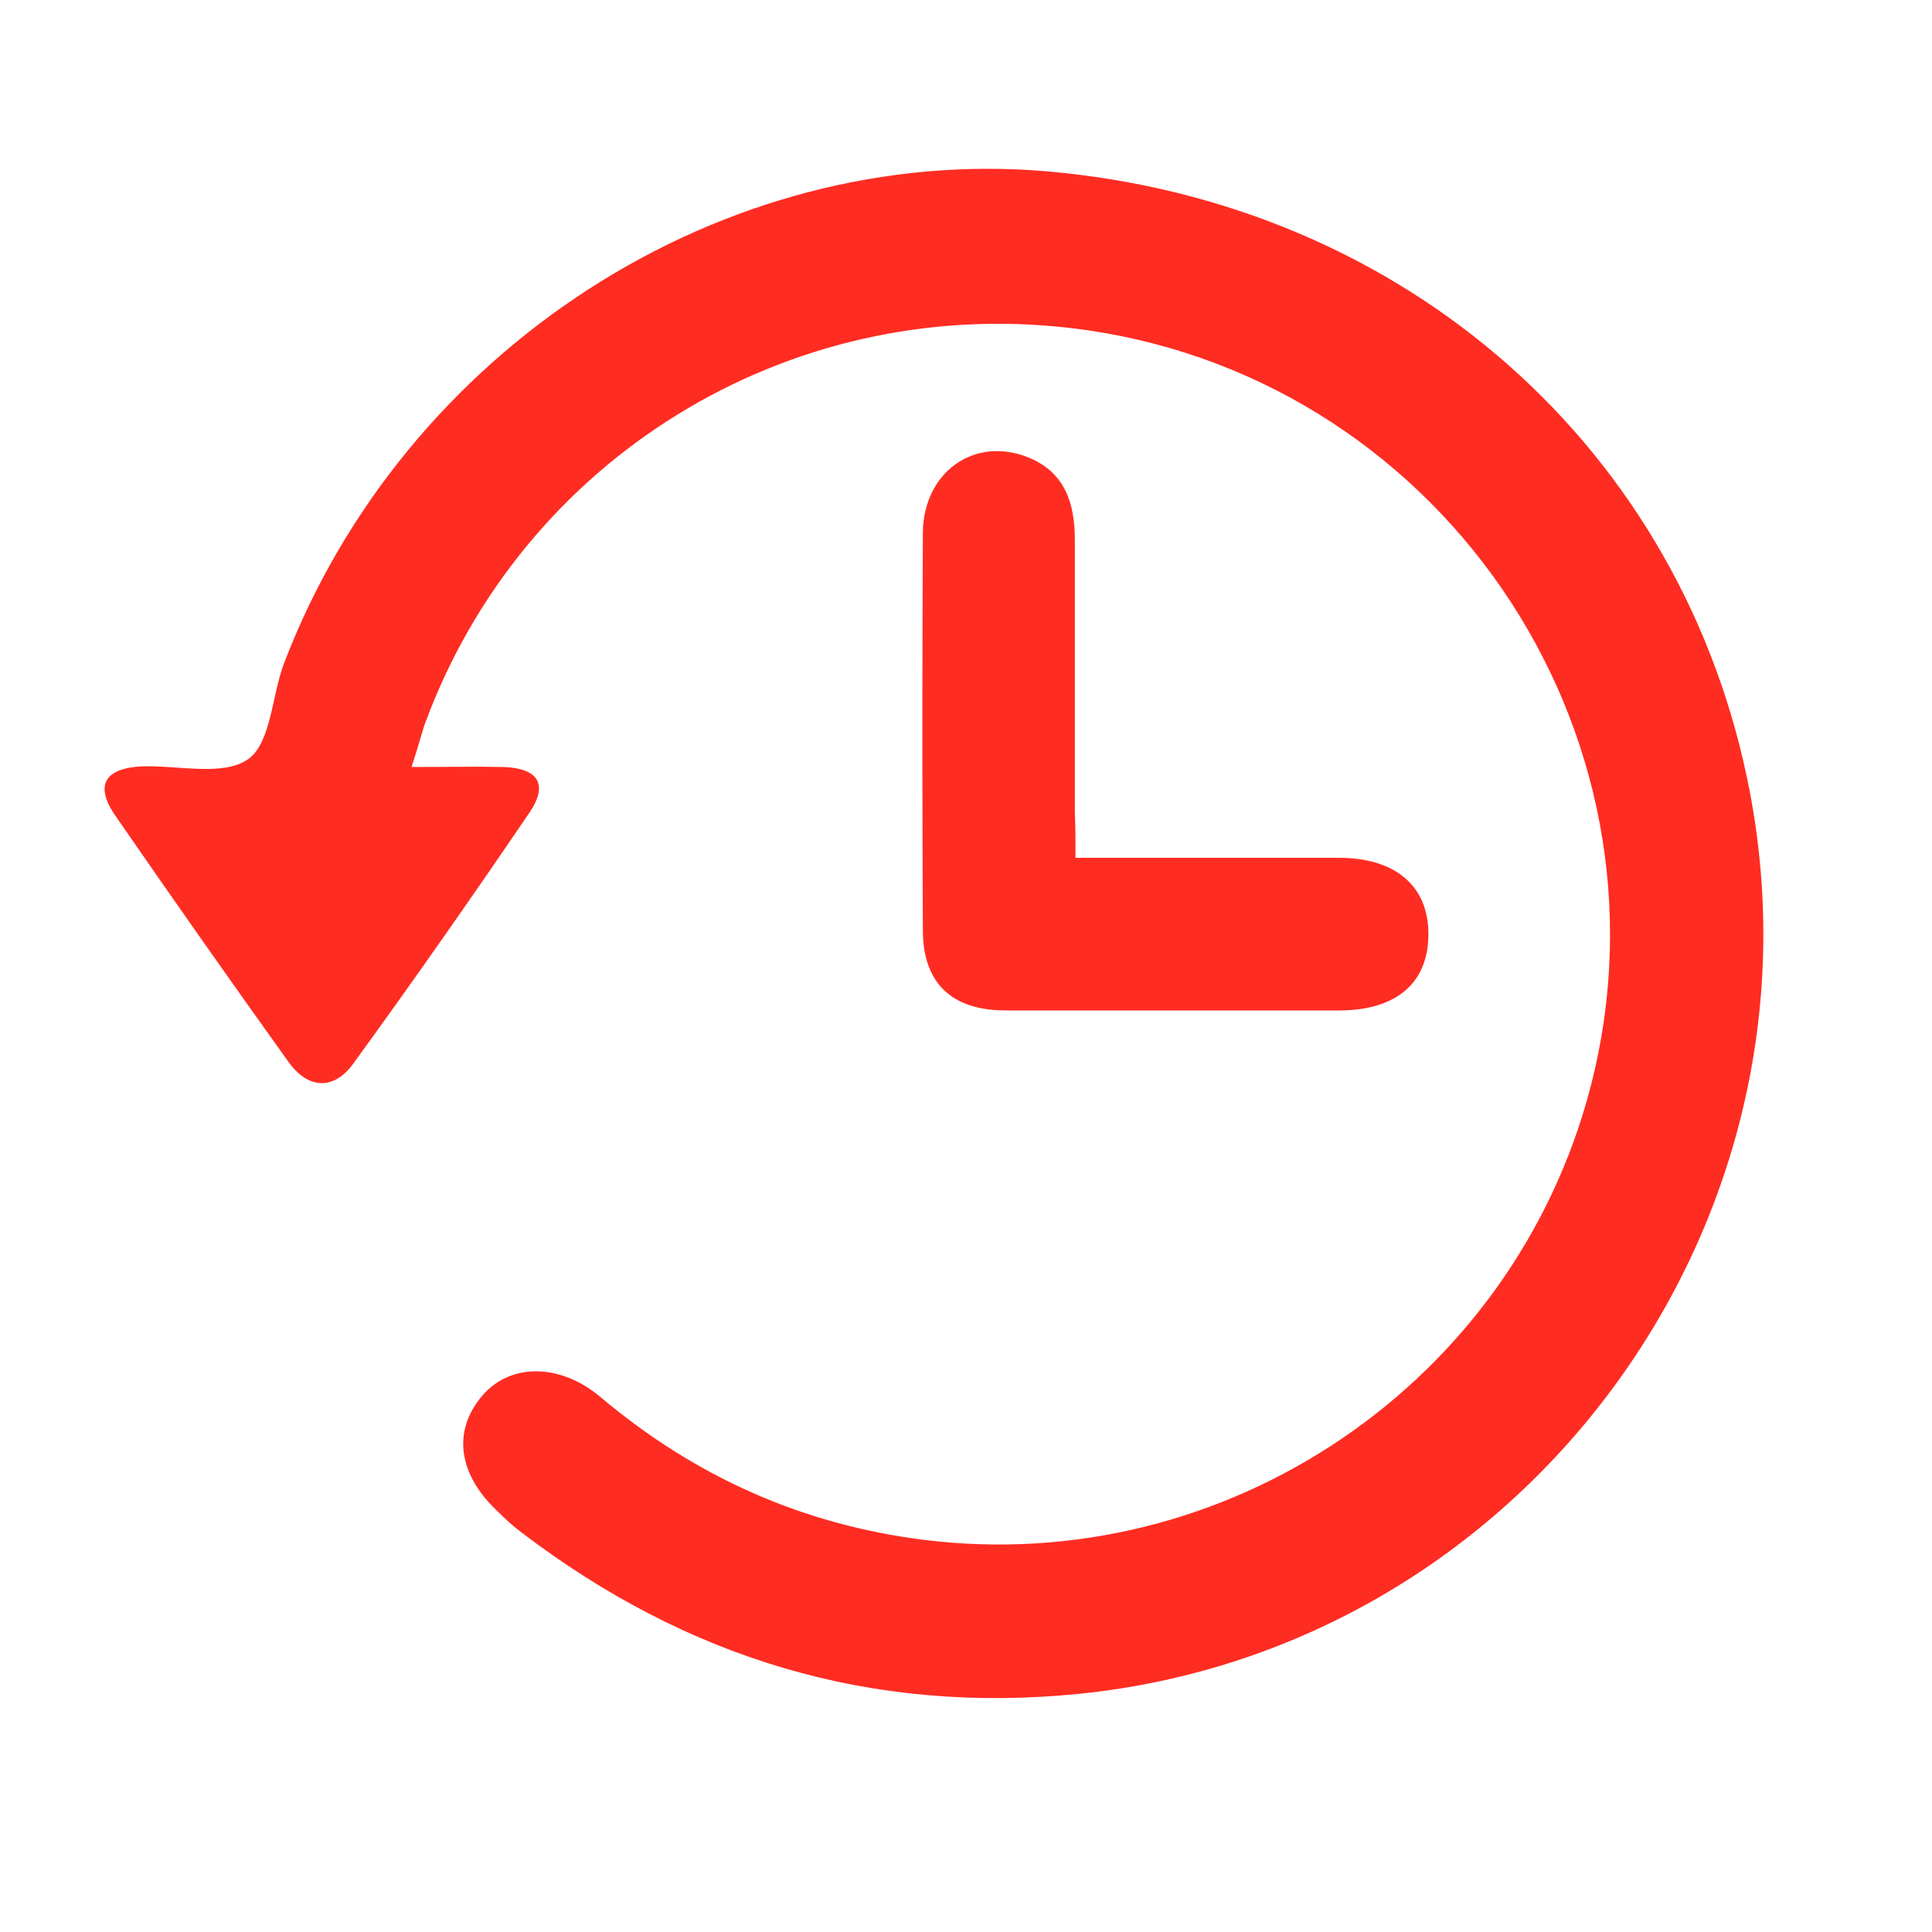
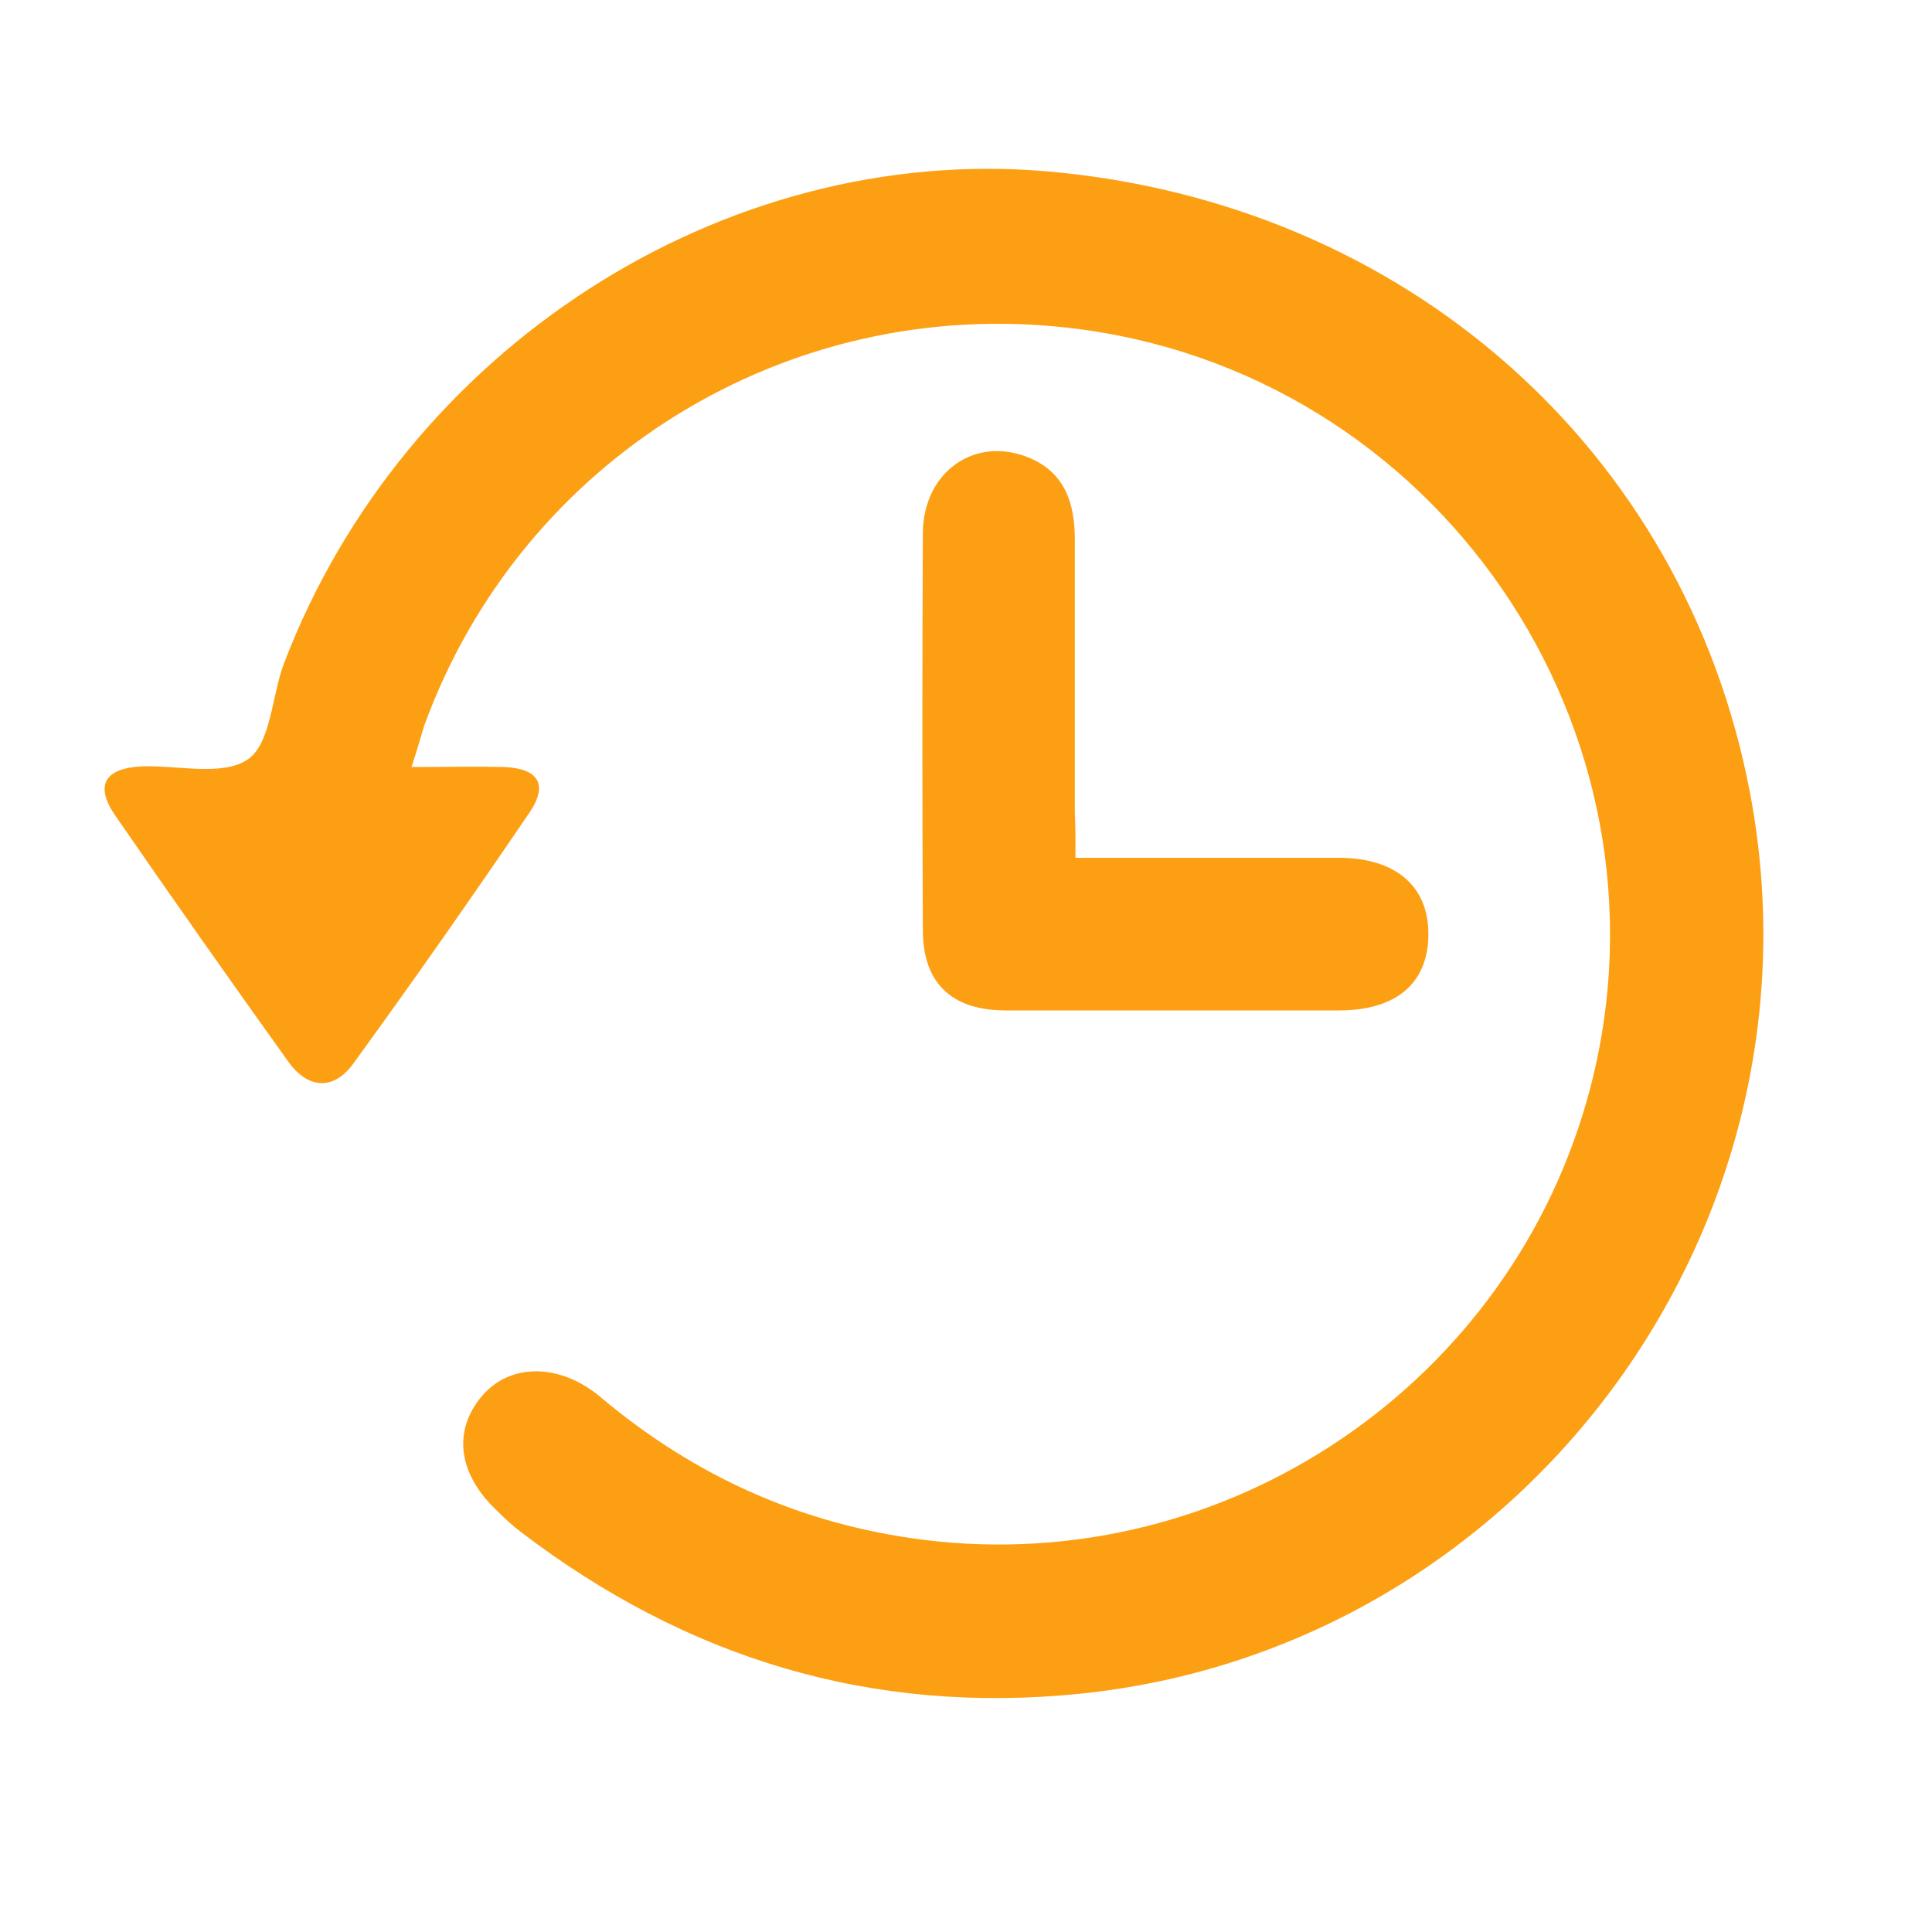
<svg xmlns="http://www.w3.org/2000/svg" version="1.1" id="Layer_1" x="0px" y="0px" viewBox="0 0 300 300" style="enable-background:new 0 0 300 300;" xml:space="preserve">
  <style type="text/css">
- 	.st0{fill:#FF2C22;}
+ 	.st0{fill:#FD9F13;}
</style>
  <g>
    <path class="st0" d="M63.9,119.1c5.3,0,9.8-0.1,14.3,0c5.4,0.2,7,2.7,4,7.1c-8.9,13.1-18,26.1-27.3,38.9c-3,4.2-7,4.1-10.1-0.2   c-9.1-12.7-18.1-25.5-27-38.4c-3.1-4.6-1.5-7.2,4.2-7.5c5.6-0.2,12.6,1.6,16.5-1.1c3.6-2.5,3.7-9.9,5.6-14.9   c18.7-48.9,68.2-80.7,118.4-76.4c55.6,4.8,99,43.1,109.2,96.3c13,67.9-35.5,133.1-104,140.1c-32.4,3.3-61.1-5.5-86.8-25.1   c-1.2-0.9-2.4-2-3.5-3.1c-6.3-5.8-7.2-12.6-2.5-18.1c4.4-5.1,12.1-5,18.3,0.2c14.6,12.3,31.2,19.8,50.2,22.2   c47.1,5.9,91.7-24.4,103.6-70.4c14.3-55.5-24-111.3-81.1-117.8c-43.7-5-84.9,20.4-100,61.7C65.3,114.5,64.8,116.4,63.9,119.1z" />
    <path class="st0" d="M167,133.2c14.3,0,27.6,0,40.9,0c8.7,0,13.8,4.3,13.9,11.6c0.1,7.7-4.8,12.1-13.9,12.1c-17.2,0-34.5,0-51.7,0   c-8.4,0-12.9-4.2-12.9-12.5c-0.1-20.6-0.1-41.1,0-61.7c0.1-9.4,8-15,16.3-11.7c5.8,2.3,7.3,7.2,7.3,12.8c0,14.1,0,28.2,0,42.3   C167,128.2,167,130.3,167,133.2z" />
  </g>
</svg>
